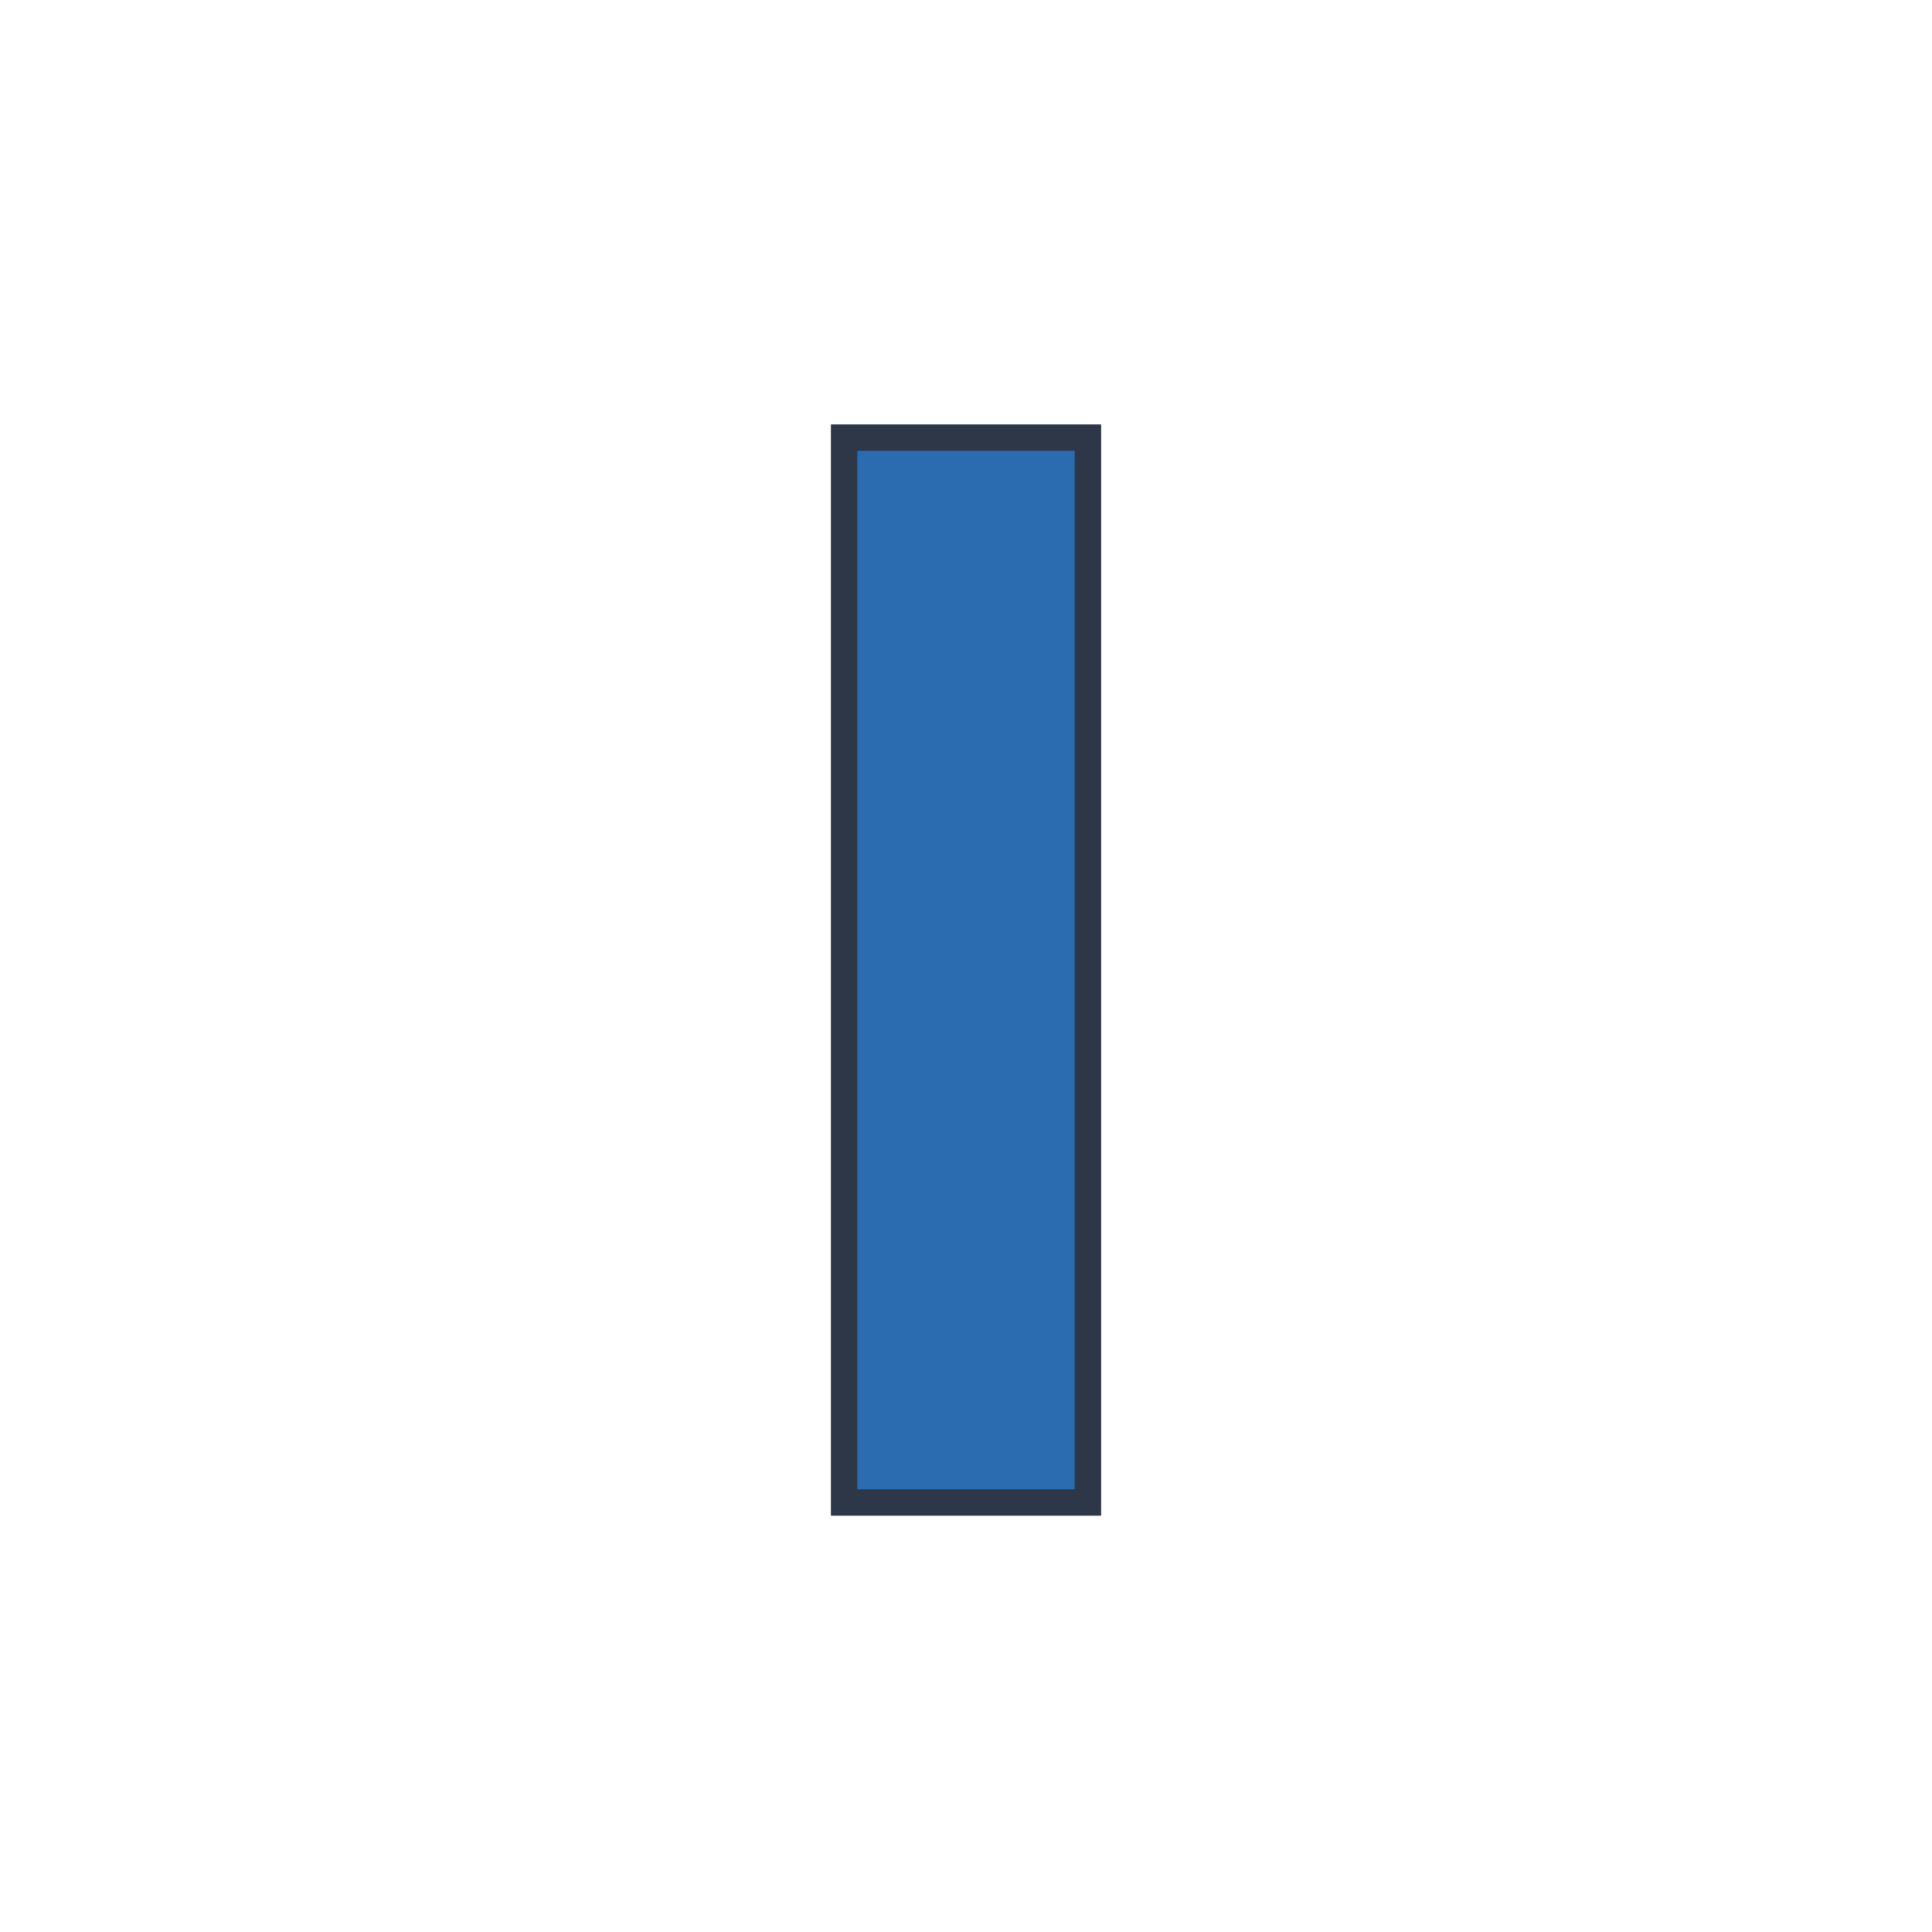
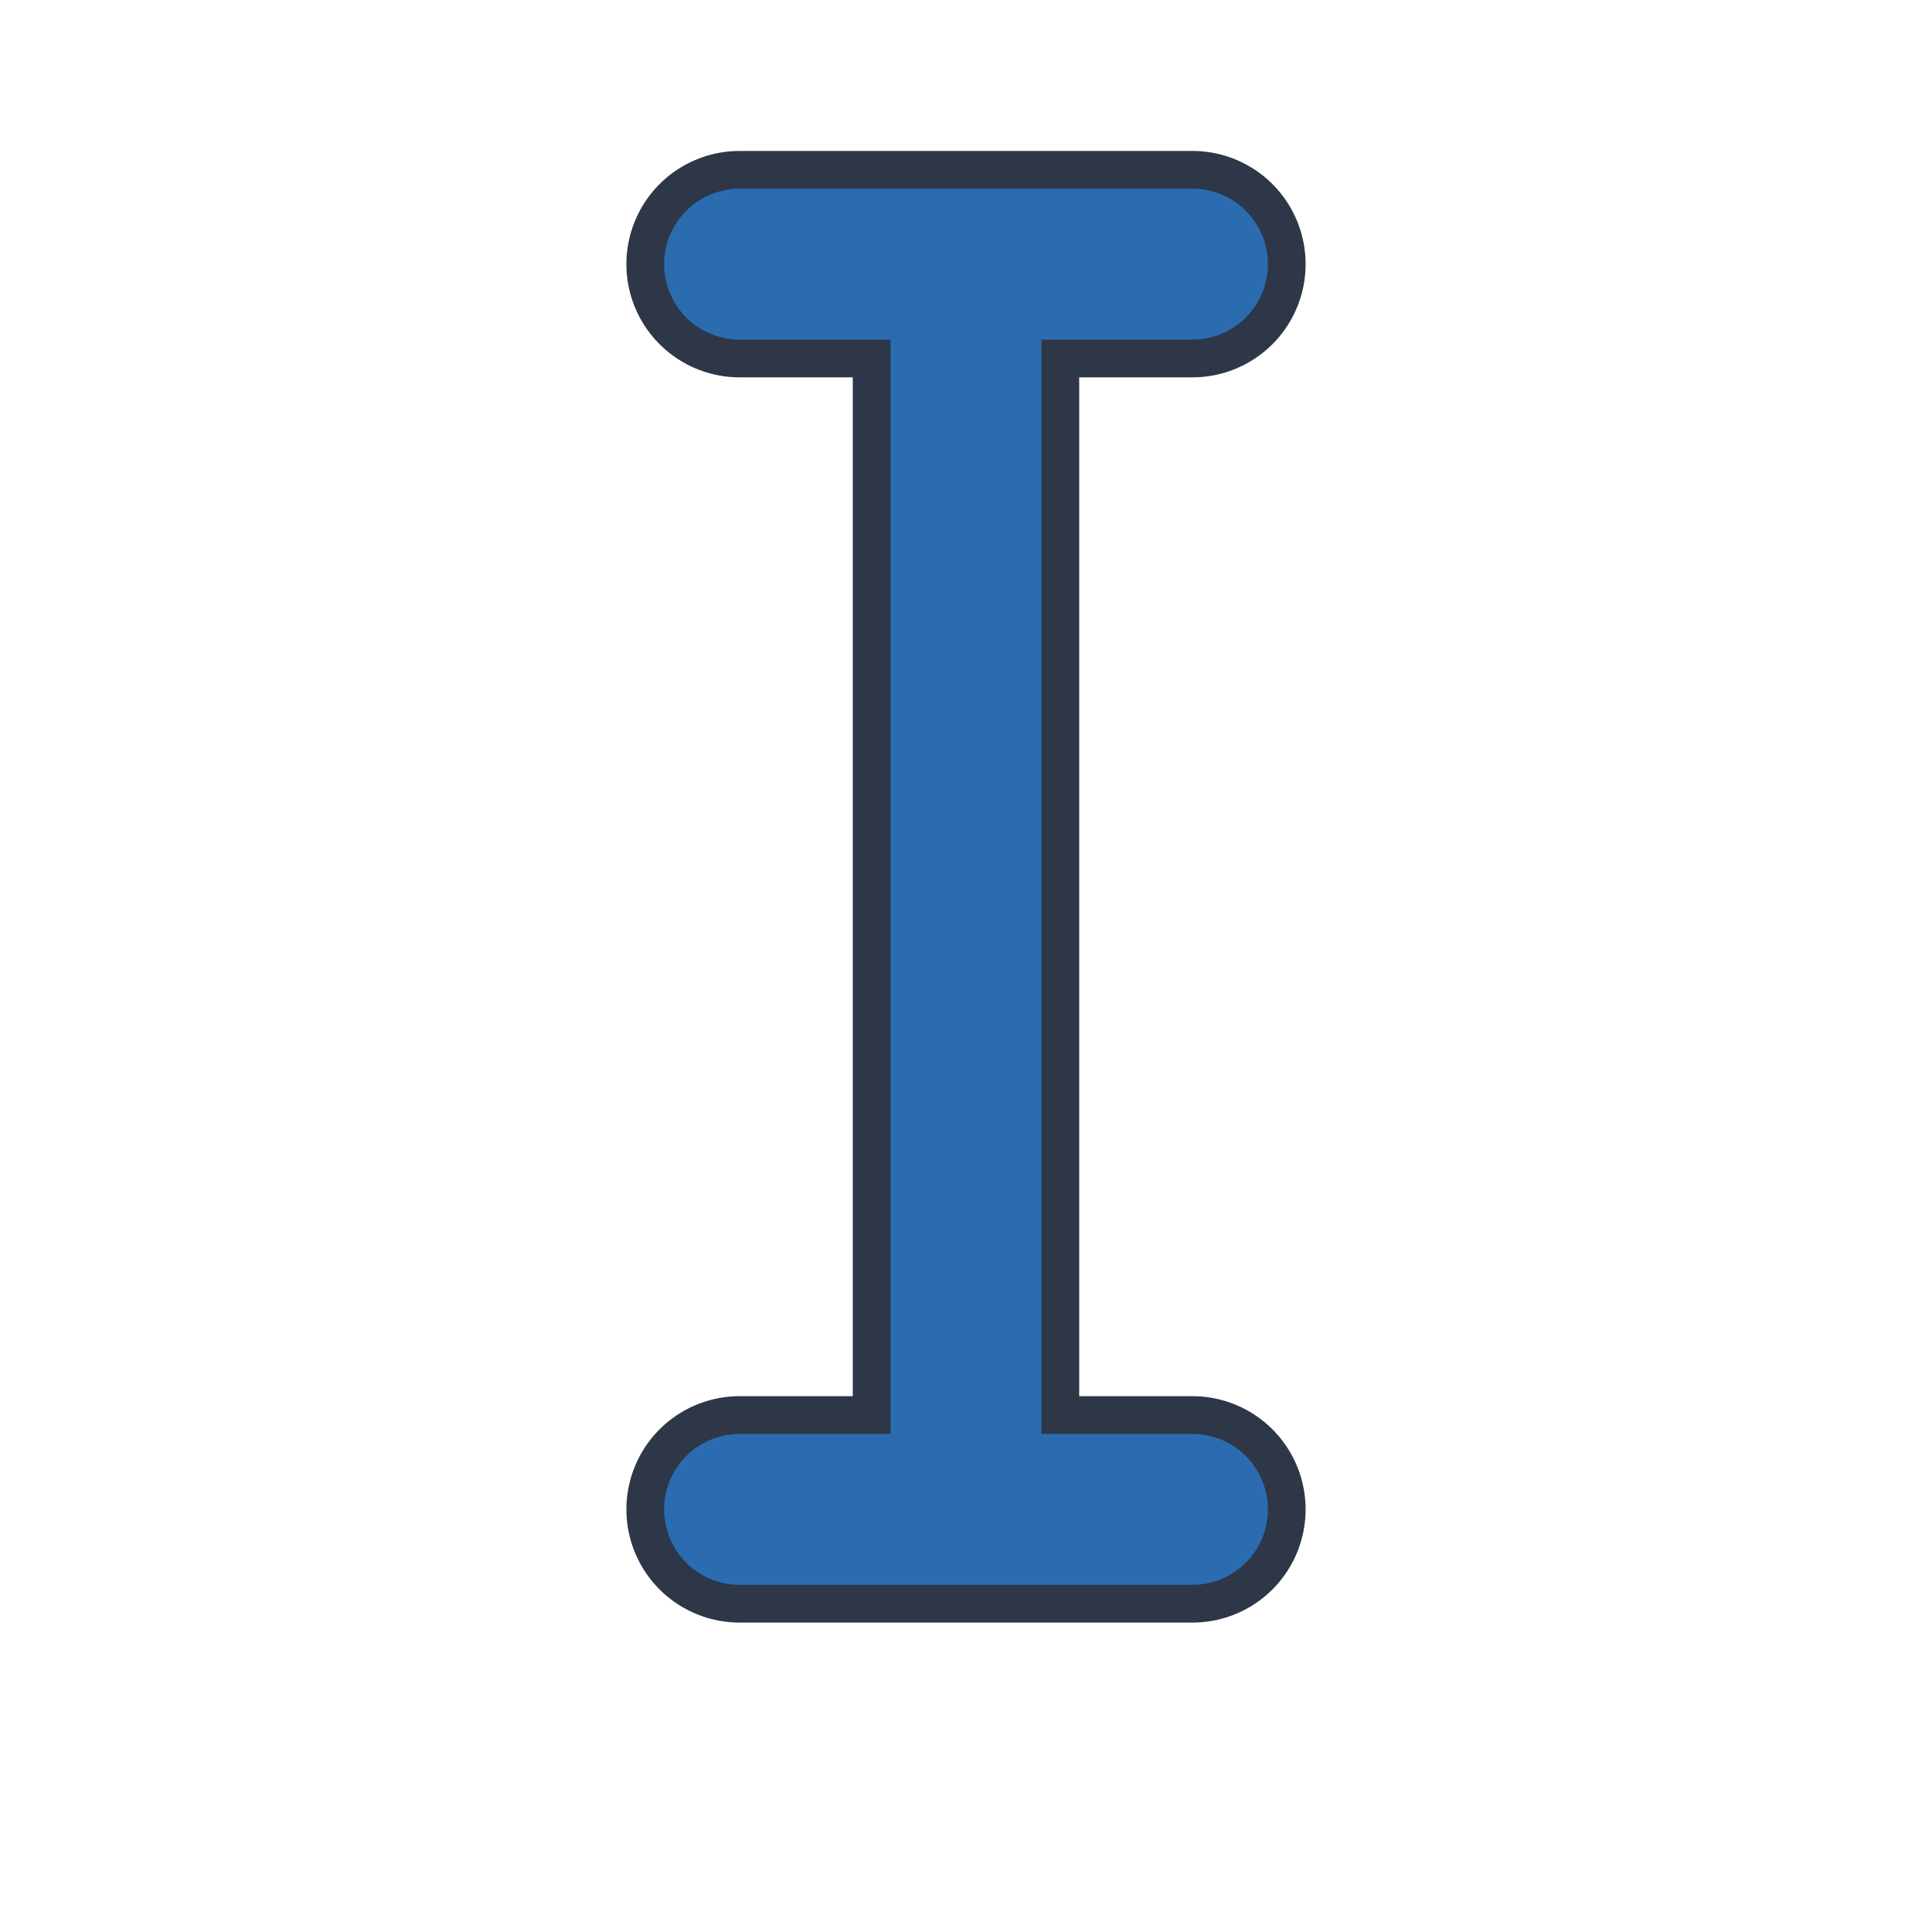
<svg xmlns="http://www.w3.org/2000/svg" viewBox="0 0 512 512">
-   <text x="256" y="256" text-anchor="middle" dominant-baseline="central" font-family="Arial, Helvetica, sans-serif" font-weight="bold" font-size="400" fill="#2B6CB0" stroke="#2D3748" stroke-width="14" paint-order="stroke fill">I</text>
+   <g fill="none" stroke-linecap="round" stroke-linejoin="round">
+     <path d="M 256 70 L 256 400 M 196 70 L 316 70 M 196 400 L 316 400" stroke="#2D3748" stroke-width="60" />
+     <path d="M 256 70 L 256 400 M 196 70 L 316 70 M 196 400 L 316 400" stroke="#2B6CB0" stroke-width="40" />
+   </g>
</svg>
